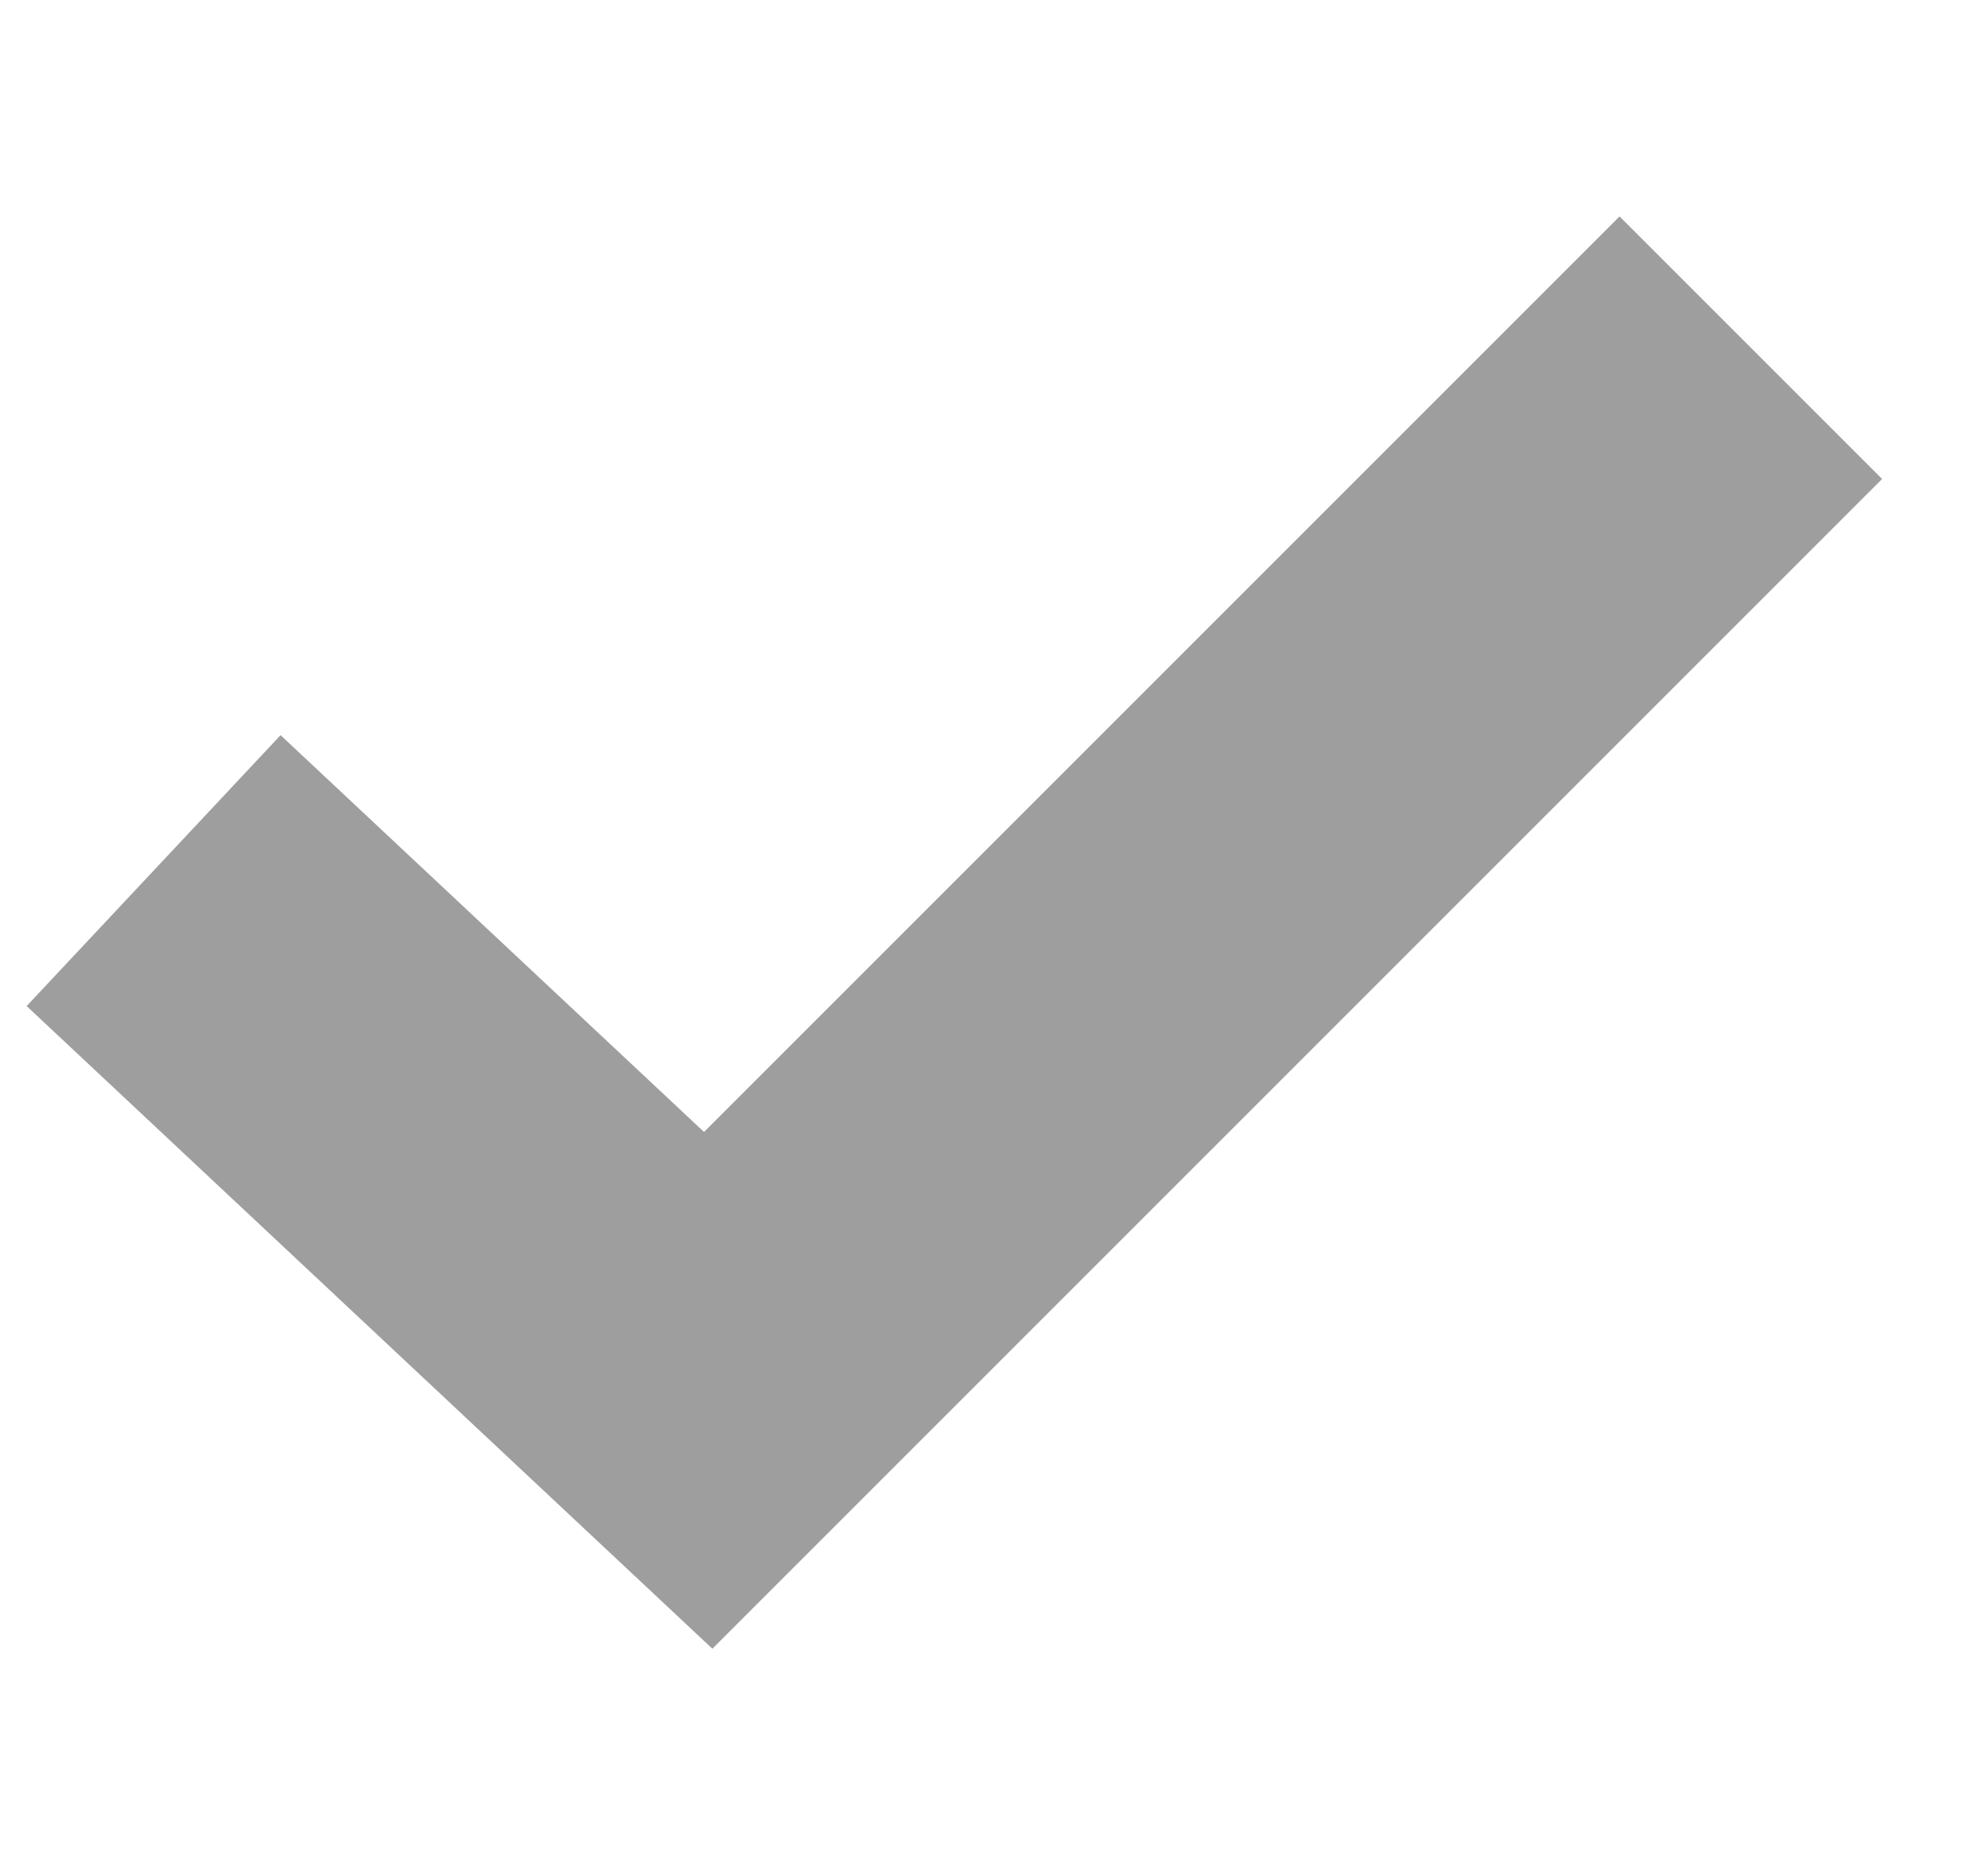
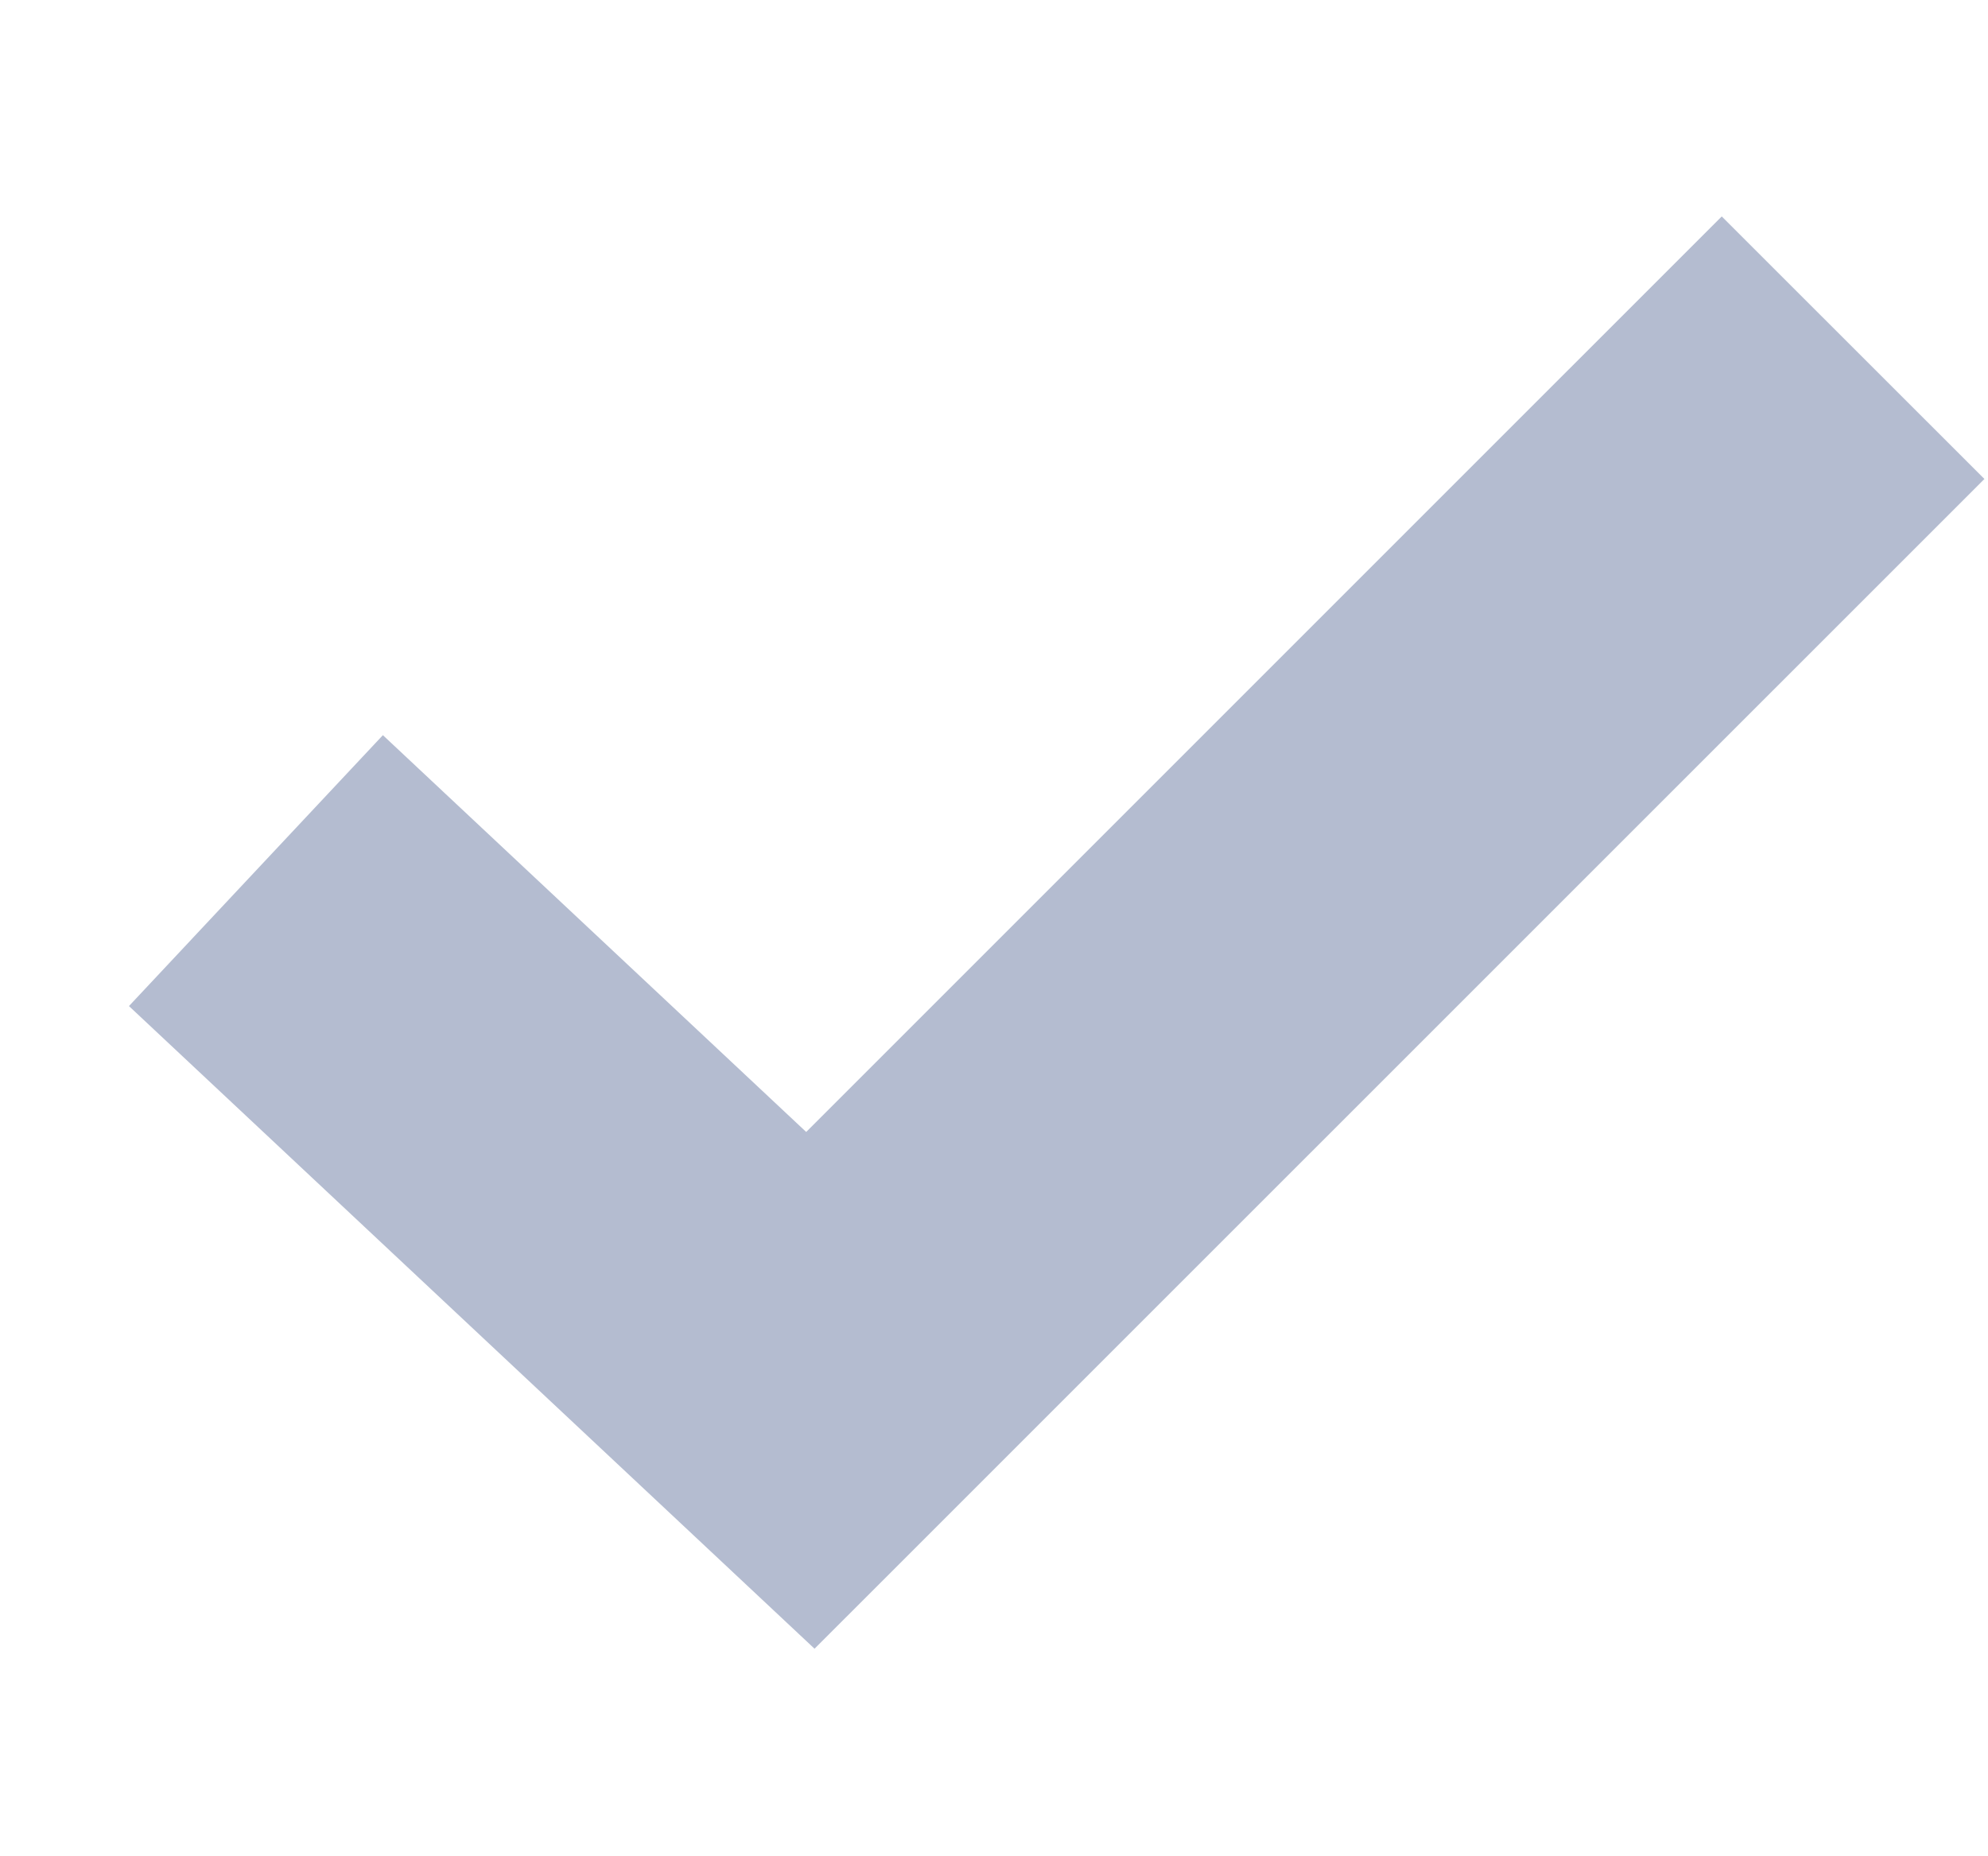
<svg xmlns="http://www.w3.org/2000/svg" width="15" height="14" viewBox="0 0 15 14" fill="none">
-   <path d="M12.22 1.633L14.201 3.614L5.375 12.44L0.201 7.591L2.117 5.547L5.312 8.541L12.22 1.633Z" fill="#3E3E3E" fill-opacity="0.5" />
+   <path d="M12.991 1.633L14.973 3.614L6.146 12.44L0.973 7.591L2.889 5.547L6.083 8.541L12.991 1.633Z" fill="#B4BCD0" />
</svg>
